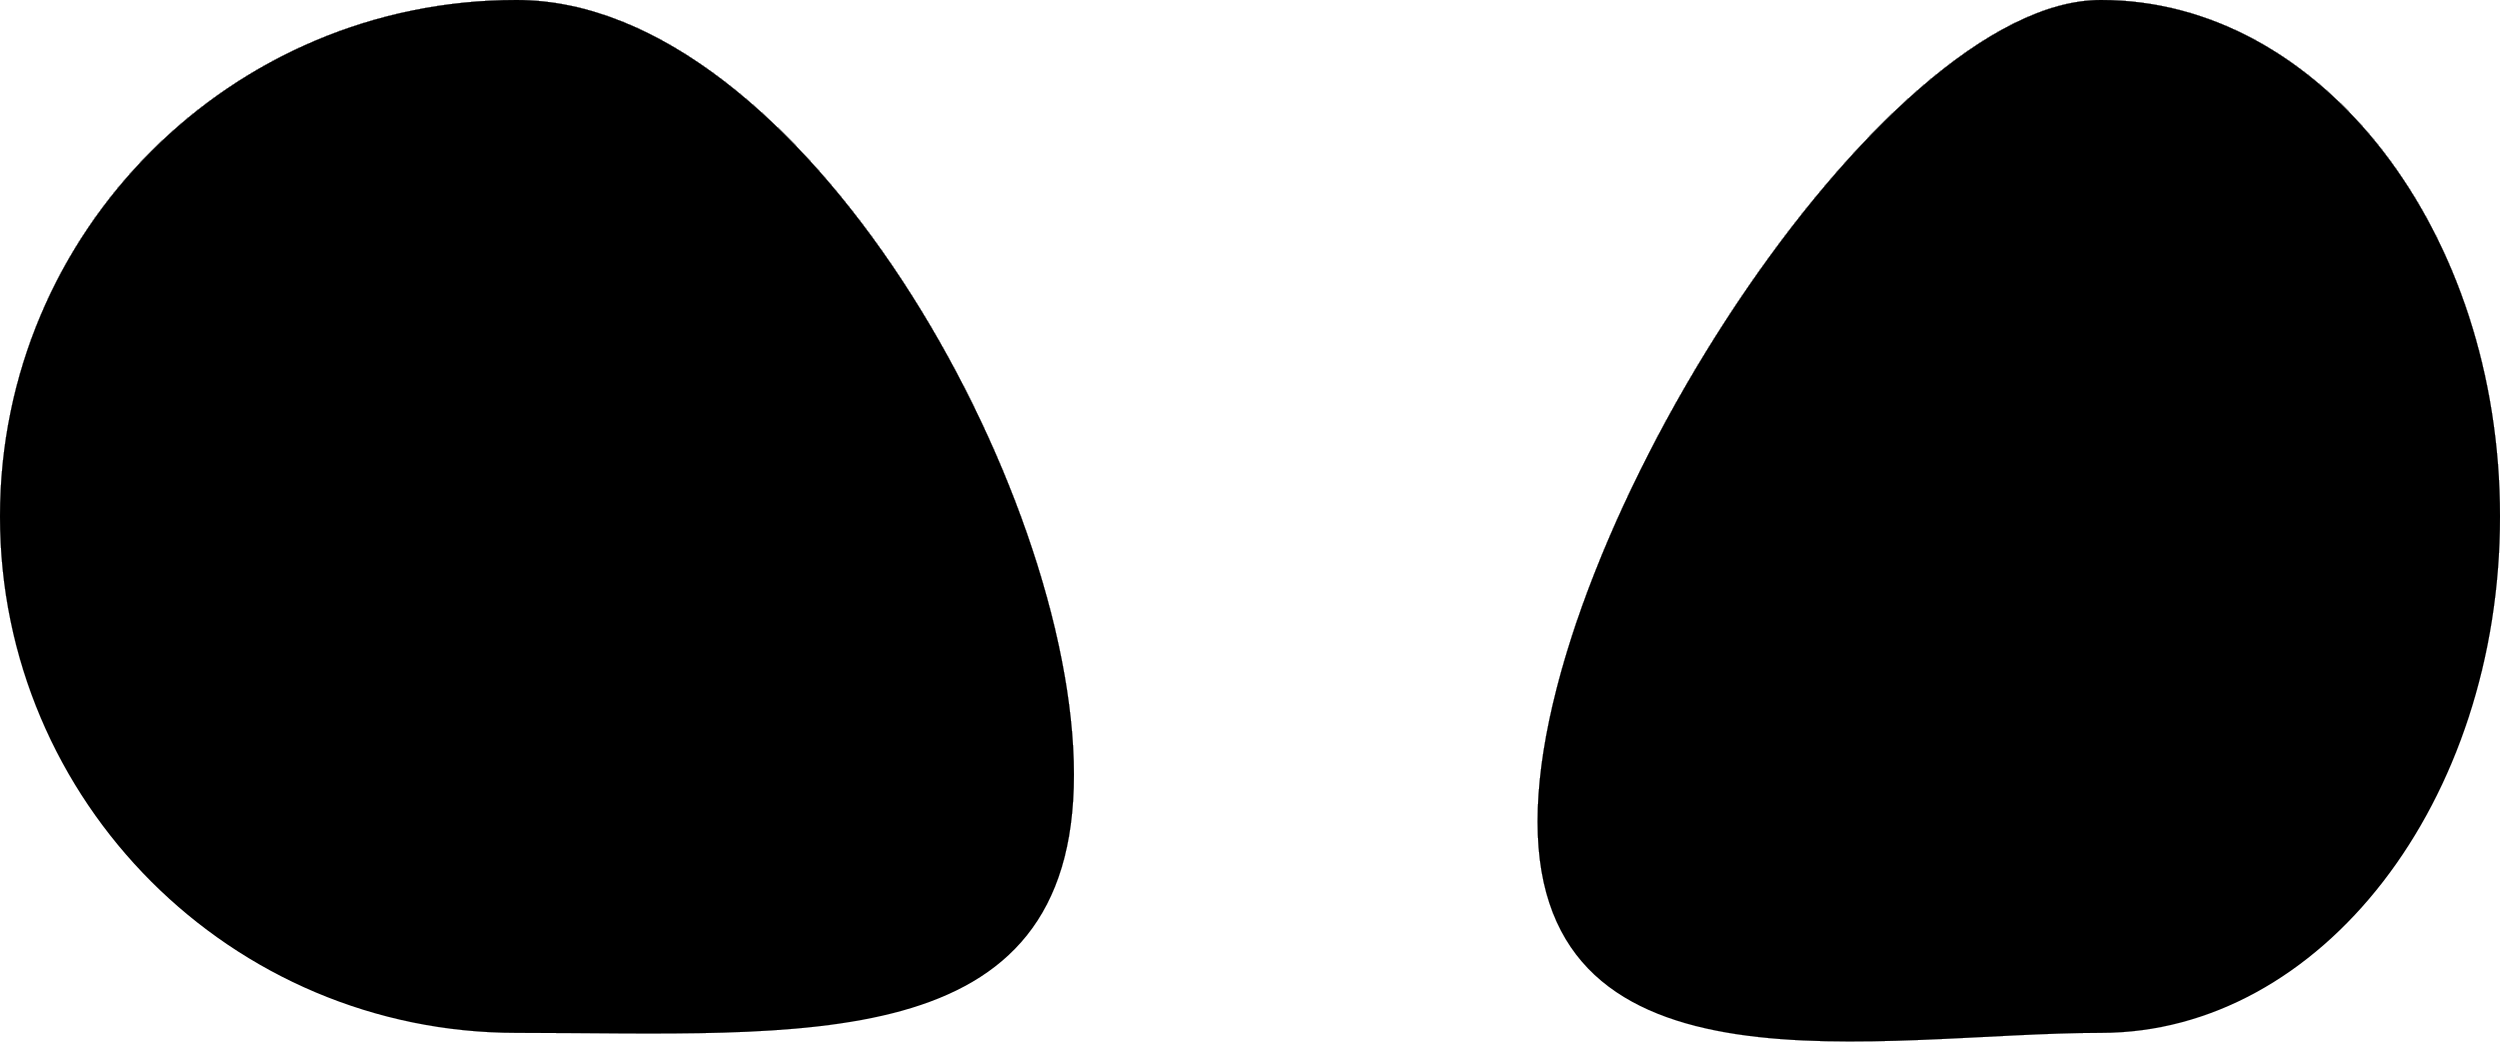
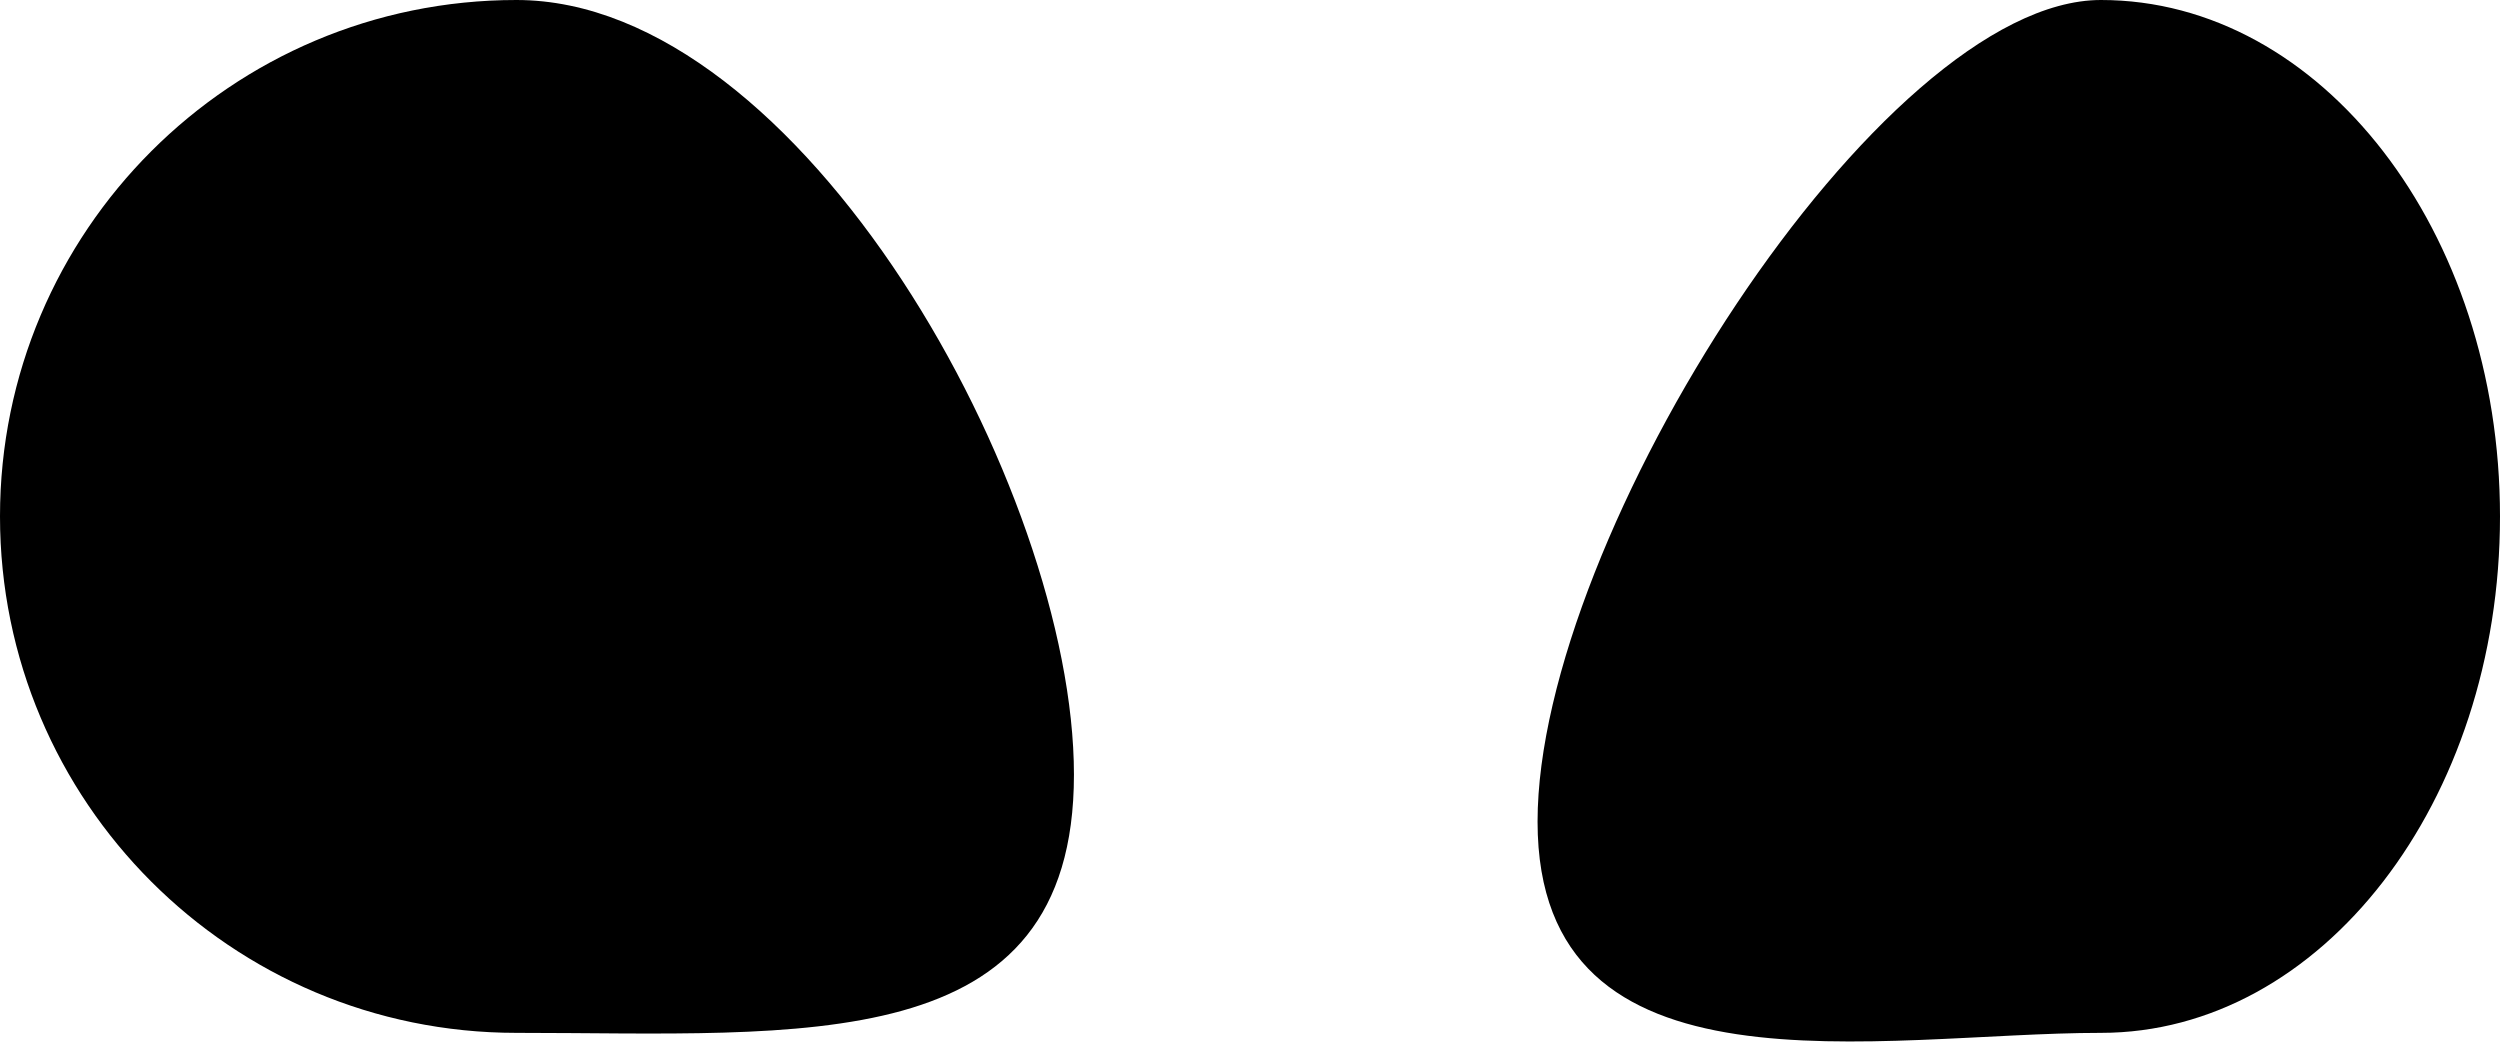
<svg xmlns="http://www.w3.org/2000/svg" width="213" height="89" viewBox="0 0 213 89" fill="none">
-   <g filter="url(#filter0_i_217_572)">
-     <path d="M91.5 66C91.5 90.3 68.3 88 44 88C19.7 88 0 68.301 0 44C0 19.7 19.7 0 44 0C68.3 0 91.5 41.7 91.5 66Z" fill="black" />
-   </g>
-   <g filter="url(#filter1_i_217_572)">
-     <path d="M213 44C213 68.3 197.778 88 179 88C160.222 88 131 94.3 131 70C131 45.7 160.222 0 179 0C197.778 0 213 19.7 213 44Z" fill="black" />
-   </g>
-   <defs>
-     <filter id="filter0_i_217_572" x="0" y="0" width="91.5" height="92.058" filterUnits="userSpaceOnUse" color-interpolation-filters="sRGB">
-       <feFlood flood-opacity="0" result="BackgroundImageFix" />
-       <feBlend mode="normal" in="SourceGraphic" in2="BackgroundImageFix" result="shape" />
-       <feColorMatrix in="SourceAlpha" type="matrix" values="0 0 0 0 0 0 0 0 0 0 0 0 0 0 0 0 0 0 127 0" result="hardAlpha" />
-       <feOffset dy="4" />
-       <feGaussianBlur stdDeviation="2" />
-       <feComposite in2="hardAlpha" operator="arithmetic" k2="-1" k3="1" />
-       <feColorMatrix type="matrix" values="0 0 0 0 0 0 0 0 0 0 0 0 0 0 0 0 0 0 0.25 0" />
-       <feBlend mode="normal" in2="shape" result="effect1_innerShadow_217_572" />
-     </filter>
-     <filter id="filter1_i_217_572" x="131" y="0" width="82" height="92.735" filterUnits="userSpaceOnUse" color-interpolation-filters="sRGB">
-       <feFlood flood-opacity="0" result="BackgroundImageFix" />
-       <feBlend mode="normal" in="SourceGraphic" in2="BackgroundImageFix" result="shape" />
-       <feColorMatrix in="SourceAlpha" type="matrix" values="0 0 0 0 0 0 0 0 0 0 0 0 0 0 0 0 0 0 127 0" result="hardAlpha" />
-       <feOffset dy="4" />
-       <feGaussianBlur stdDeviation="2" />
-       <feComposite in2="hardAlpha" operator="arithmetic" k2="-1" k3="1" />
-       <feColorMatrix type="matrix" values="0 0 0 0 0 0 0 0 0 0 0 0 0 0 0 0 0 0 0.25 0" />
-       <feBlend mode="normal" in2="shape" result="effect1_innerShadow_217_572" />
-     </filter>
-   </defs>
+   <path d="M91.5 66C91.5 90.3 68.3 88 44 88C19.7 88 0 68.301 0 44C0 19.7 19.7 0 44 0C68.3 0 91.5 41.7 91.5 66Z" fill="black" />
+   <path d="M213 44C213 68.3 197.778 88 179 88C160.222 88 131 94.3 131 70C131 45.7 160.222 0 179 0C197.778 0 213 19.7 213 44Z" fill="black" />
</svg>
